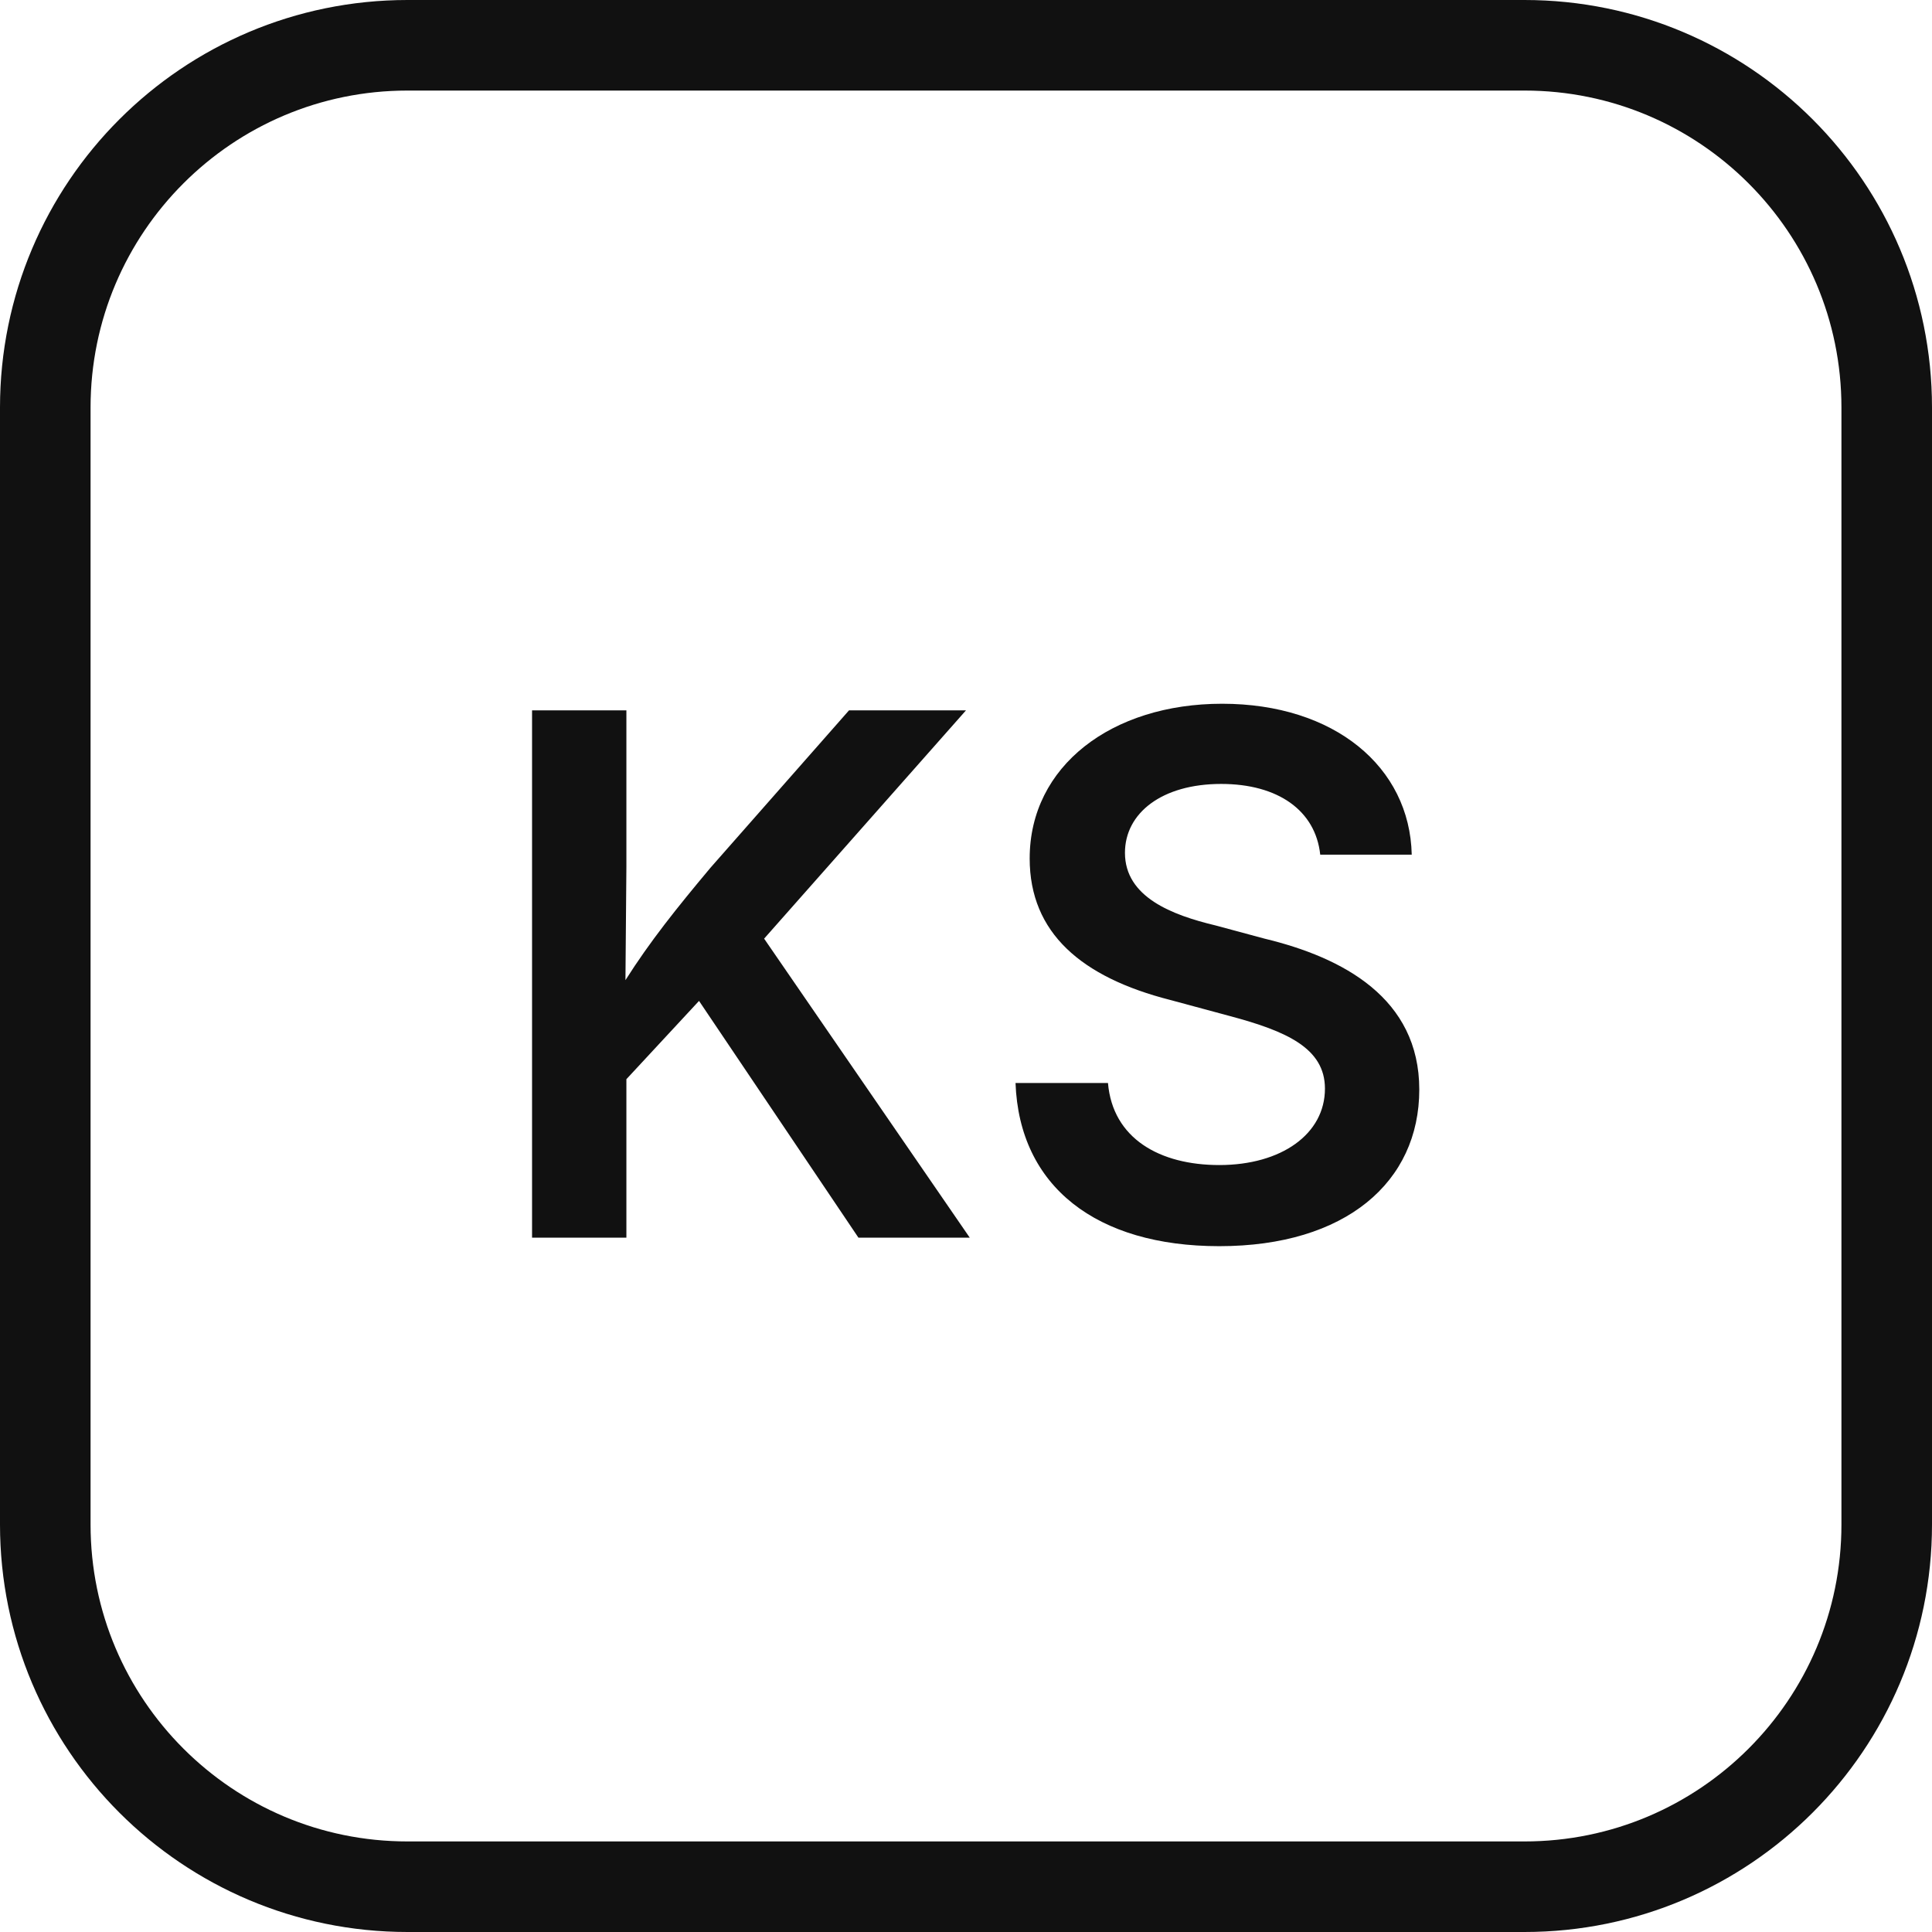
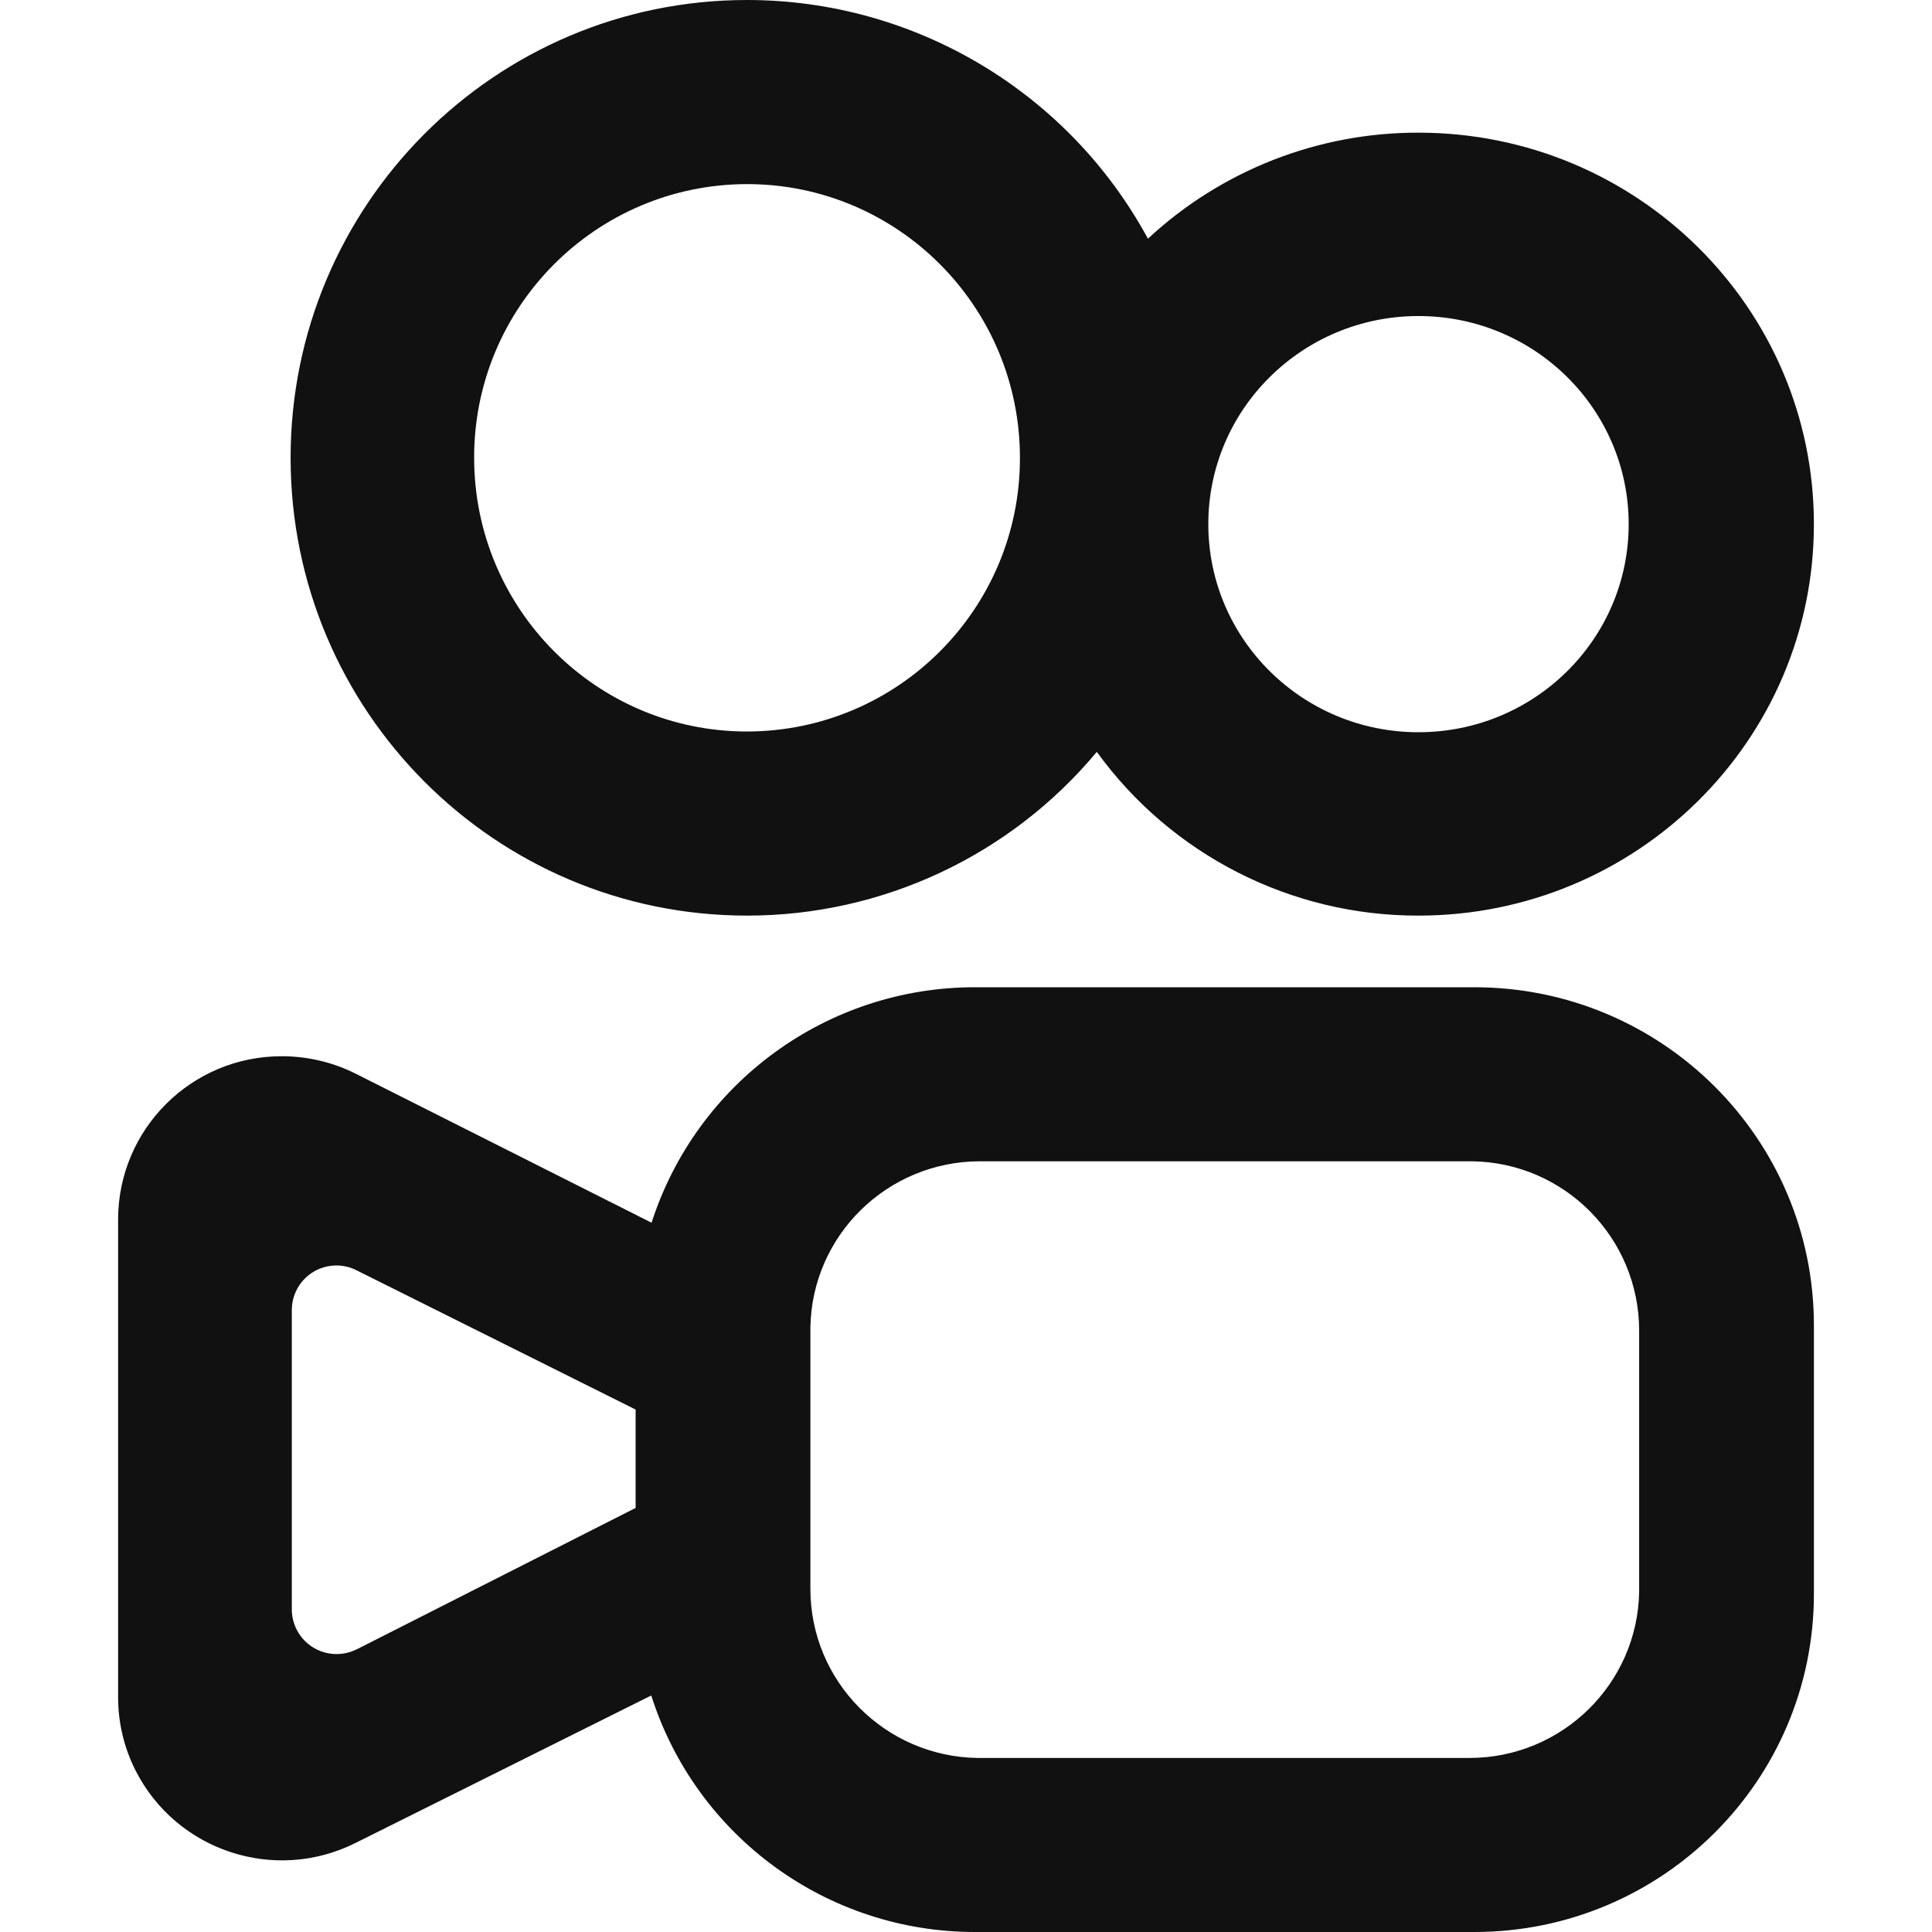
- <svg xmlns="http://www.w3.org/2000/svg" viewBox="0 0 32 32" width="32" height="32" role="img" aria-label="Kuaishou">
-   <rect x="0.75" y="0.75" width="30.5" height="30.5" rx="6" fill="none" stroke="#111111" stroke-width="1.5" />
-   <text x="16" y="20.5" text-anchor="middle" font-family="ui-sans-serif, system-ui, -apple-system, sans-serif" font-size="12" font-weight="600" fill="#111111">KS</text>
+ <svg xmlns="http://www.w3.org/2000/svg" role="img" viewBox="0 0 24 24">
+   <path fill="#111111" d="M18.315 12.264c2.33 0 4.218 1.88 4.218 4.2V19.8c0 2.32-1.888 4.2-4.218 4.2h-6.202a4.218 4.218 0 0 1-4.023-2.938l-3.676 1.833a2.04 2.04 0 0 1-2.731-.903 2.015 2.015 0 0 1-.216-.907v-5.94a2.03 2.03 0 0 1 2.035-2.024 2.044 2.044 0 0 1 .919.218l3.673 1.85a4.218 4.218 0 0 1 4.02-2.925zm-.062 2.162h-6.078c-1.153 0-2.09.921-2.108 2.065v3.247c0 1.148.925 2.081 2.073 2.1h6.113c1.153 0 2.09-.922 2.109-2.065v-3.247a2.104 2.104 0 0 0-2.074-2.1zM4.18 15.72a.554.554 0 0 0-.555.542v3.734a.556.556 0 0 0 .798.496l.01-.004 3.463-1.756V17.51l-3.467-1.73a.557.557 0 0 0-.249-.06zM9.28 0a5.667 5.667 0 0 1 4.98 2.965 4.921 4.921 0 0 1 3.36-1.317c2.714 0 4.913 2.177 4.913 4.863 0 2.686-2.2 4.863-4.912 4.863a4.921 4.921 0 0 1-3.996-2.034 5.651 5.651 0 0 1-4.345 2.034c-3.131 0-5.67-2.546-5.67-5.687C3.61 2.546 6.149 0 9.28 0Zm8.34 3.926c-1.441 0-2.61 1.157-2.61 2.585s1.169 2.585 2.61 2.585c1.443 0 2.612-1.157 2.612-2.585s-1.169-2.585-2.611-2.585zM9.28 2.287a3.395 3.395 0 0 0-3.39 3.4c0 1.877 1.518 3.4 3.39 3.4a3.395 3.395 0 0 0 3.39-3.4c0-1.878-1.518-3.4-3.39-3.4z" />
</svg>
